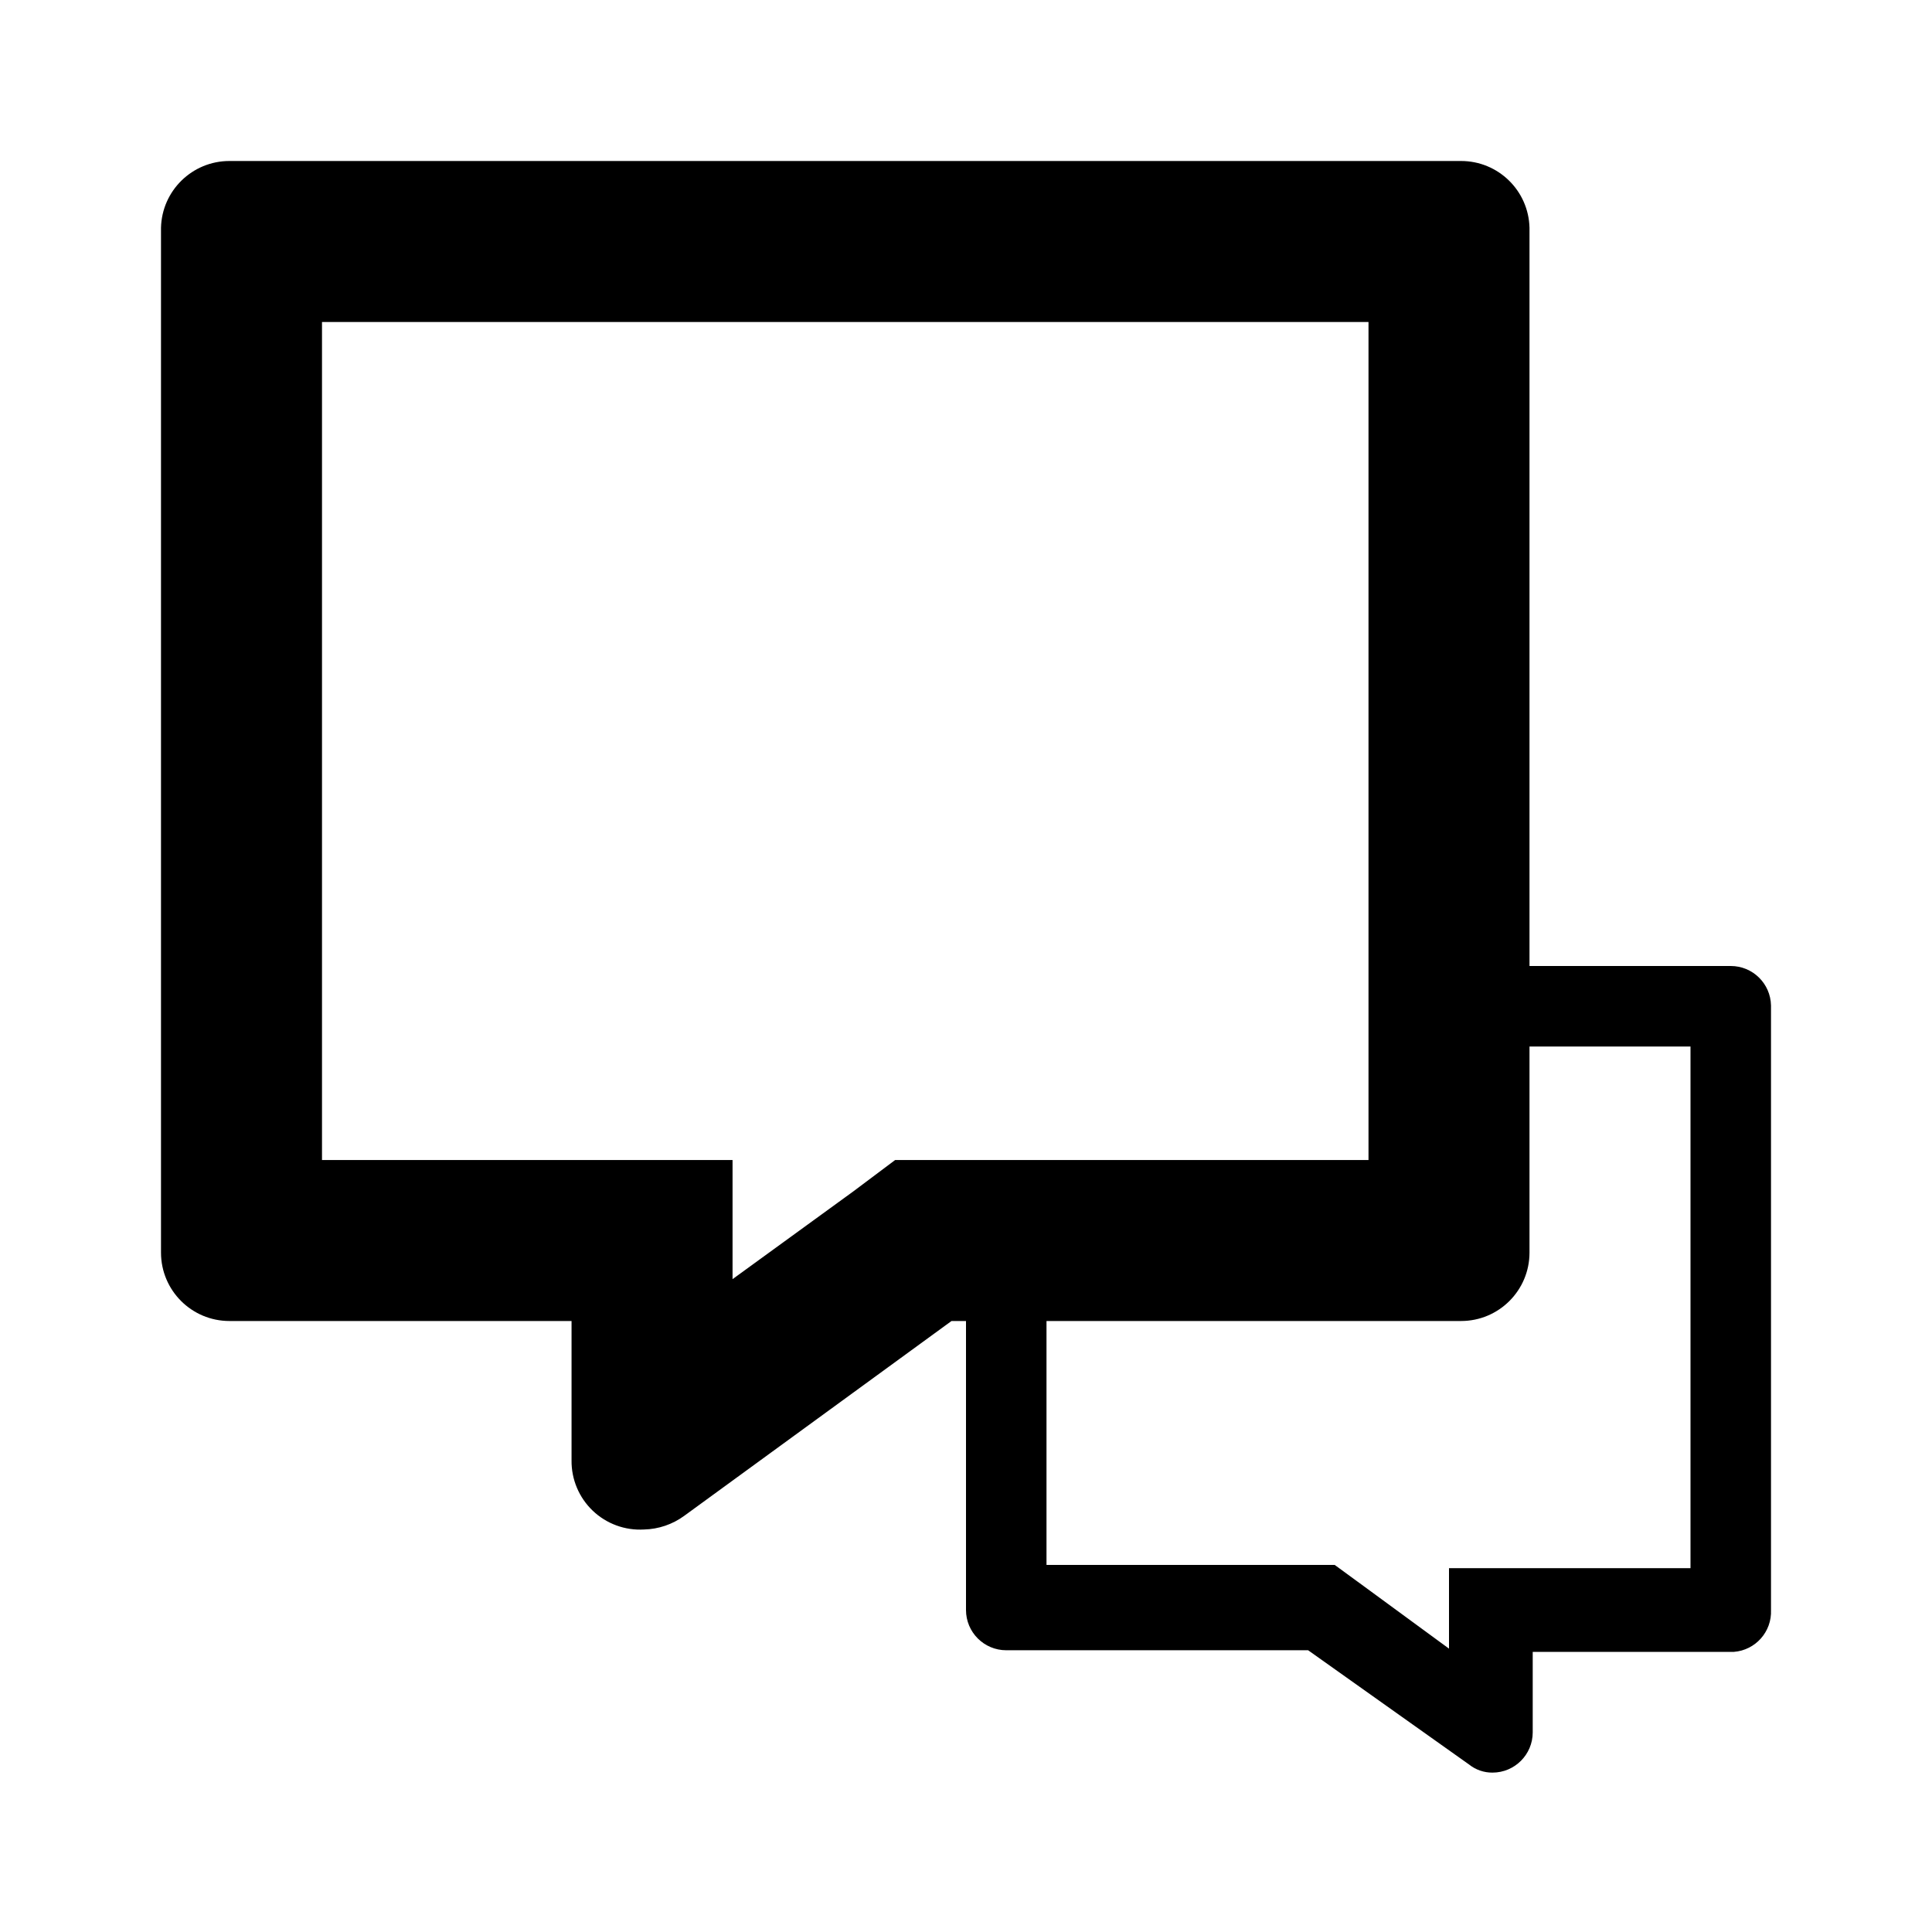
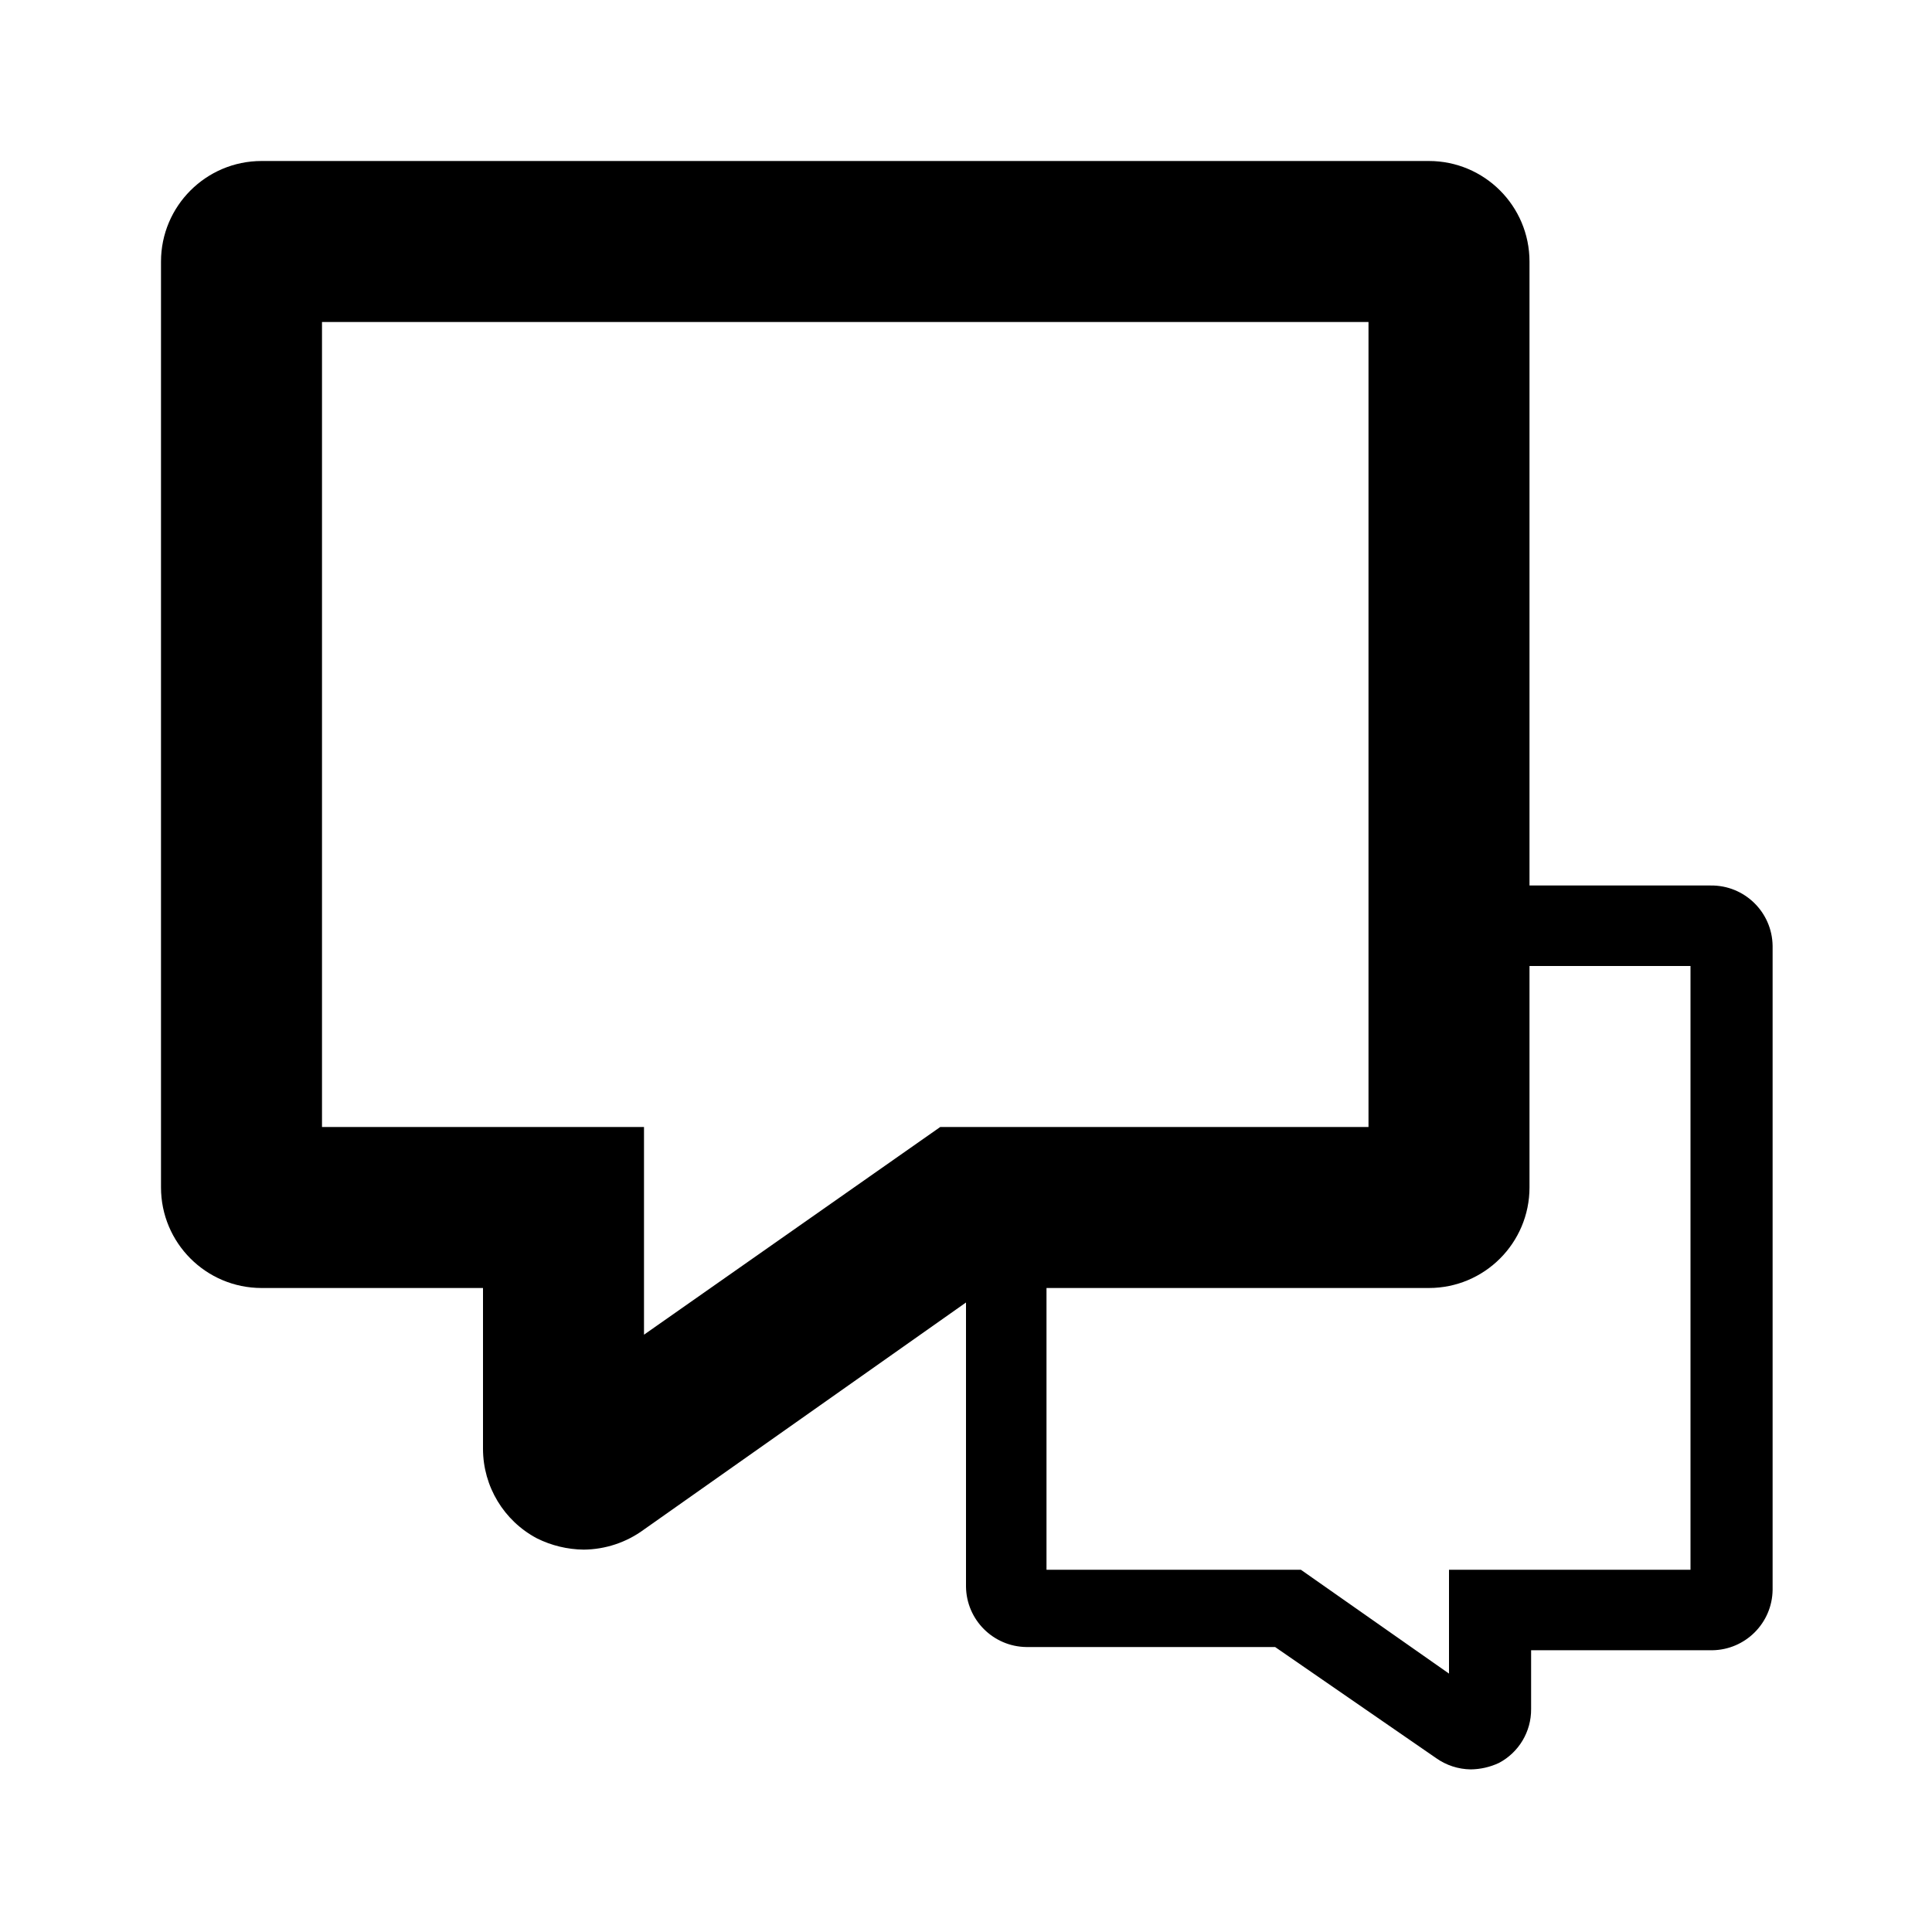
<svg xmlns="http://www.w3.org/2000/svg" viewBox="0 0 24 24">
-   <path d="M21.5 12H19V2.83a.85.85 0 00-.85-.83H2.85a.85.85 0 00-.85.83v12.73a.85.85 0 00.85.85H7.1v1.73A.85.85 0 008 19a.88.88 0 00.5-.17l3.32-2.42H12V20a.5.5 0 00.5.5h3.75l2 1.42a.46.46 0 00.29.1.5.5 0 00.5-.5v-1h2.5A.5.5 0 0022 20v-7.51a.5.5 0 00-.5-.49zm-10.38 2.41l-.52.39-1.5 1.09v-1.48H4V4h13v10.41h-5.88zM21 19.48h-3v1l-1.16-.85-.26-.19H13v-3.03h5.15a.85.85 0 00.85-.85V13h2z" />
+   <path d="M21.25 11H19V3.25A1.25 1.25 0 0017.75 2H3.25A1.25 1.25 0 002 3.25v11.5A1.25 1.25 0 003.25 16H6v2a1.26 1.26 0 00.67 1.11 1.34 1.34 0 00.58.14A1.28 1.28 0 008 19l4-2.82v3.53a.76.76 0 00.75.75h3.09l2 1.38a.76.76 0 00.43.14.85.85 0 00.35-.08.75.75 0 00.4-.67v-.73h2.25a.76.76 0 00.75-.75v-8a.76.76 0 00-.77-.75zM8 16.58V14H4V4h13v10h-5.32zm13 2.92h-3v1.29l-1.84-1.29H13V16h4.75A1.25 1.25 0 0019 14.75V12h2z" />
</svg>
